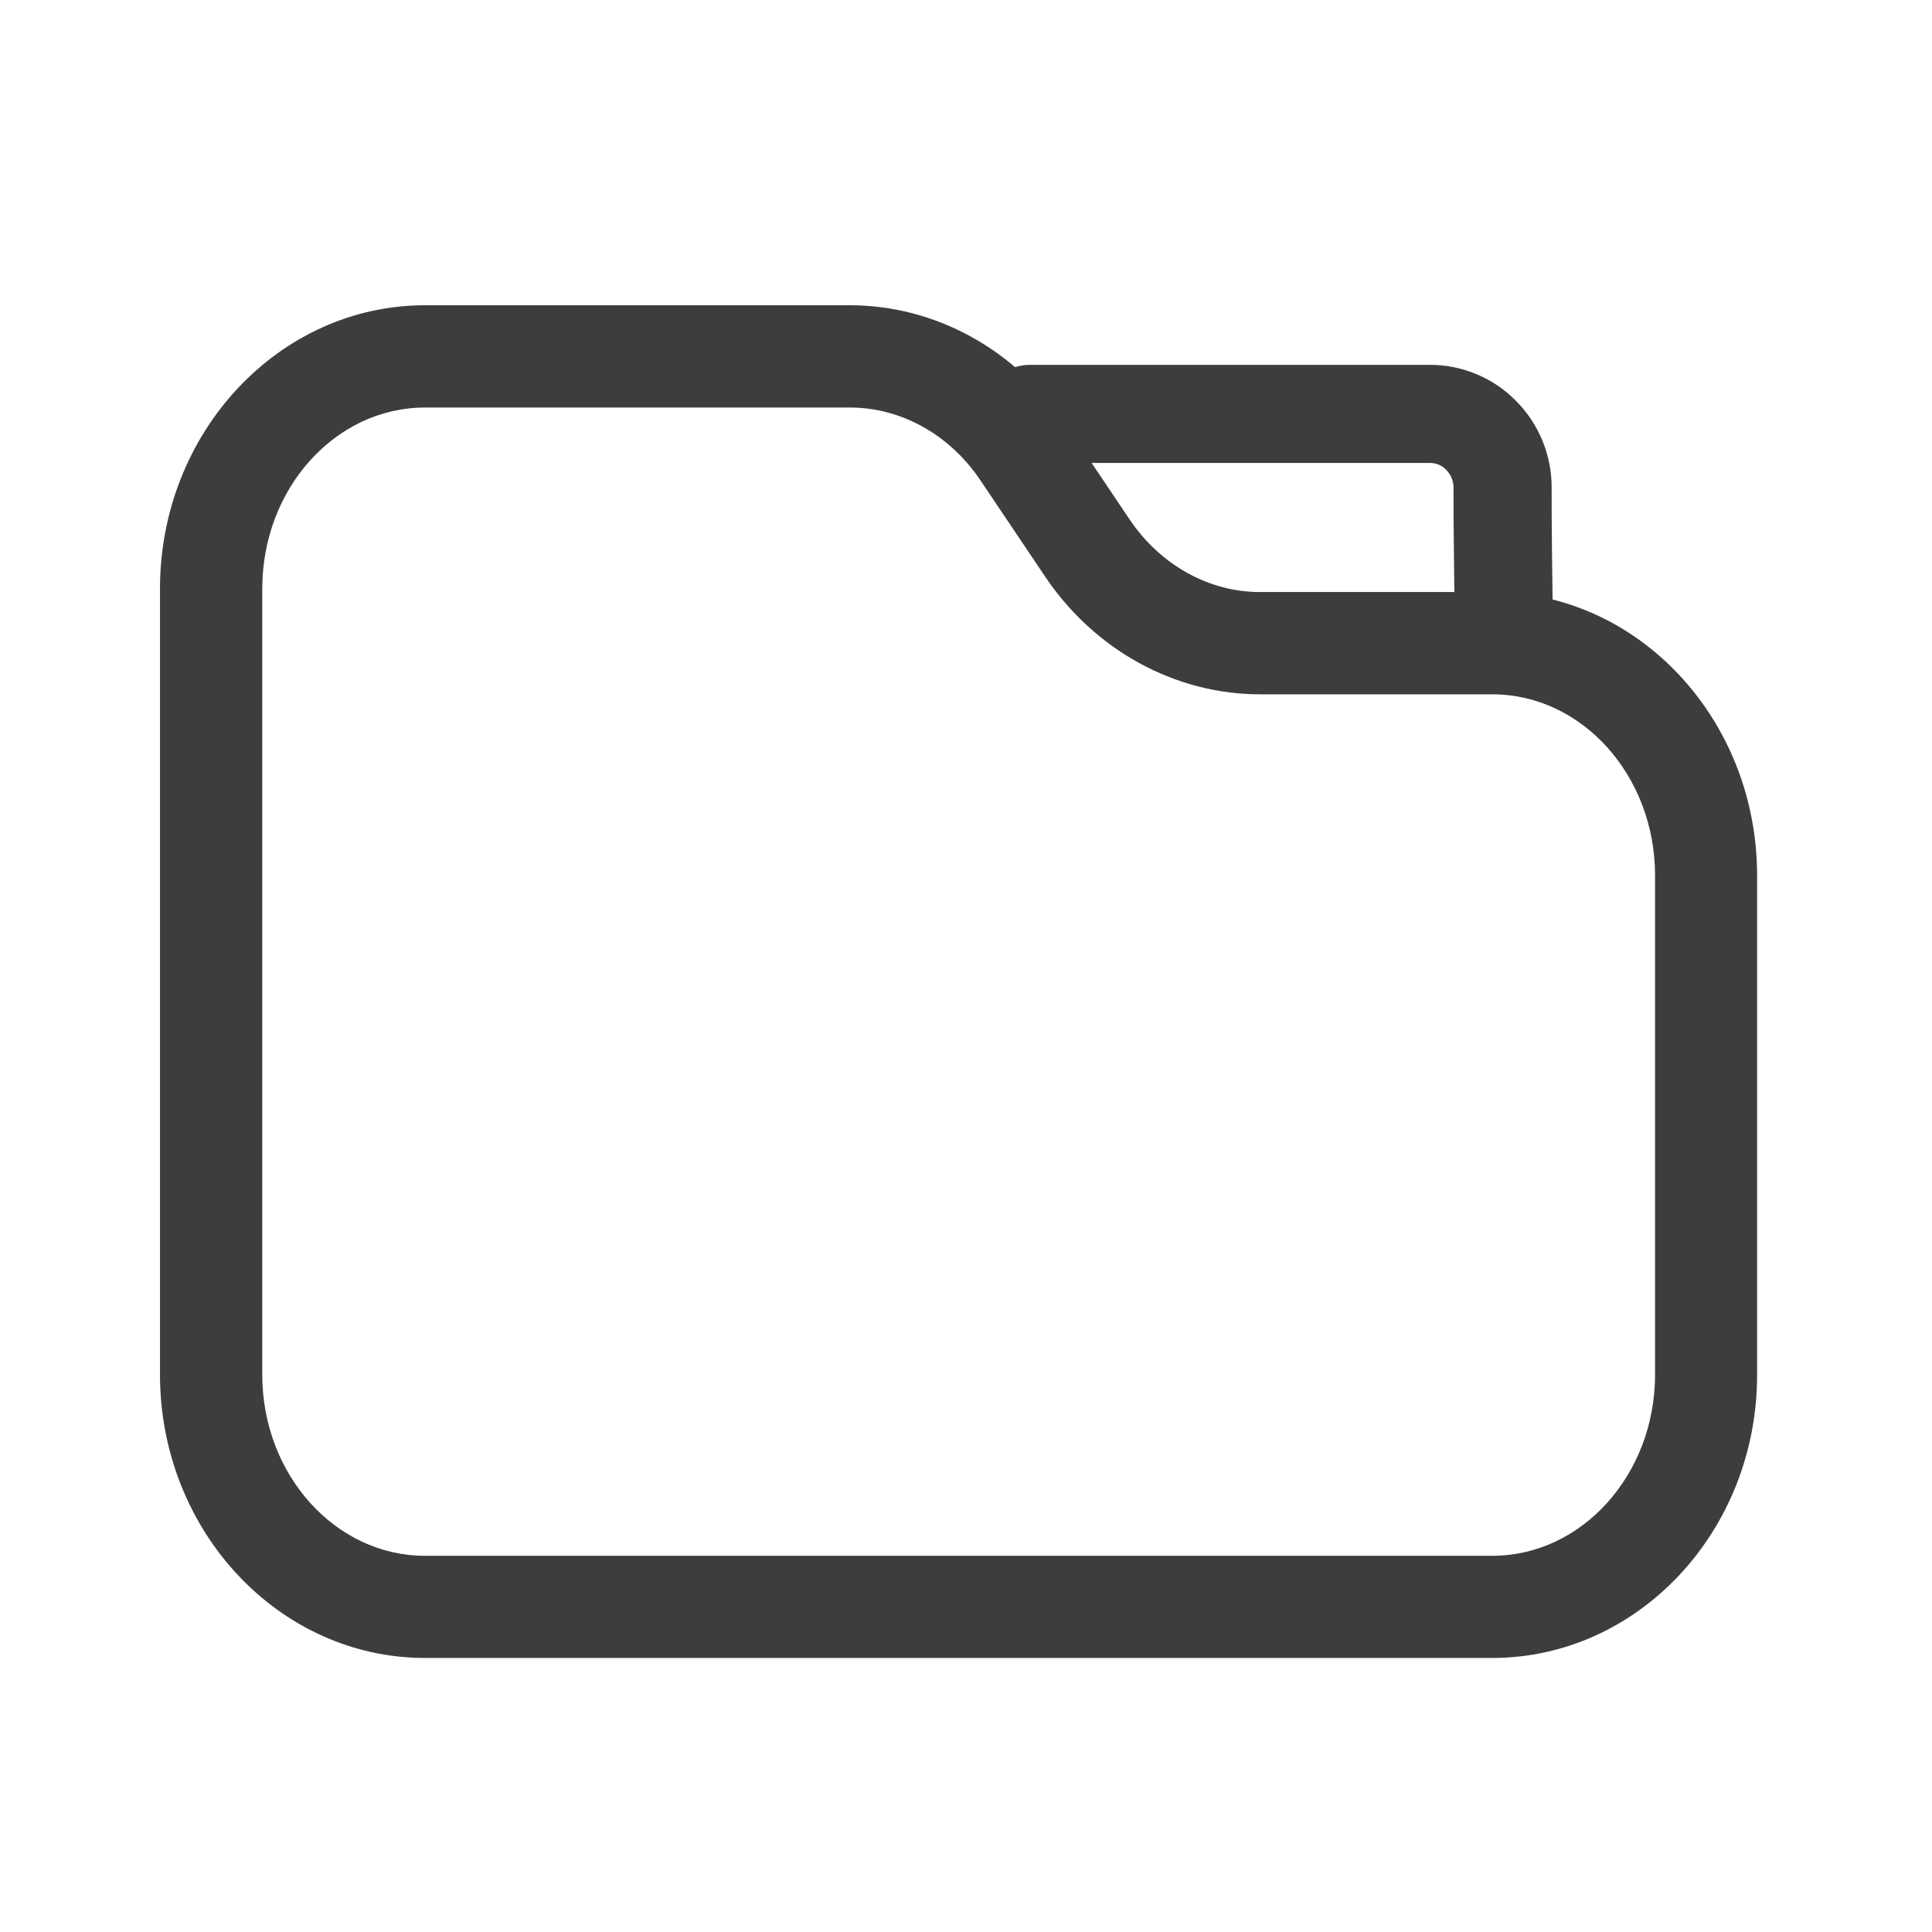
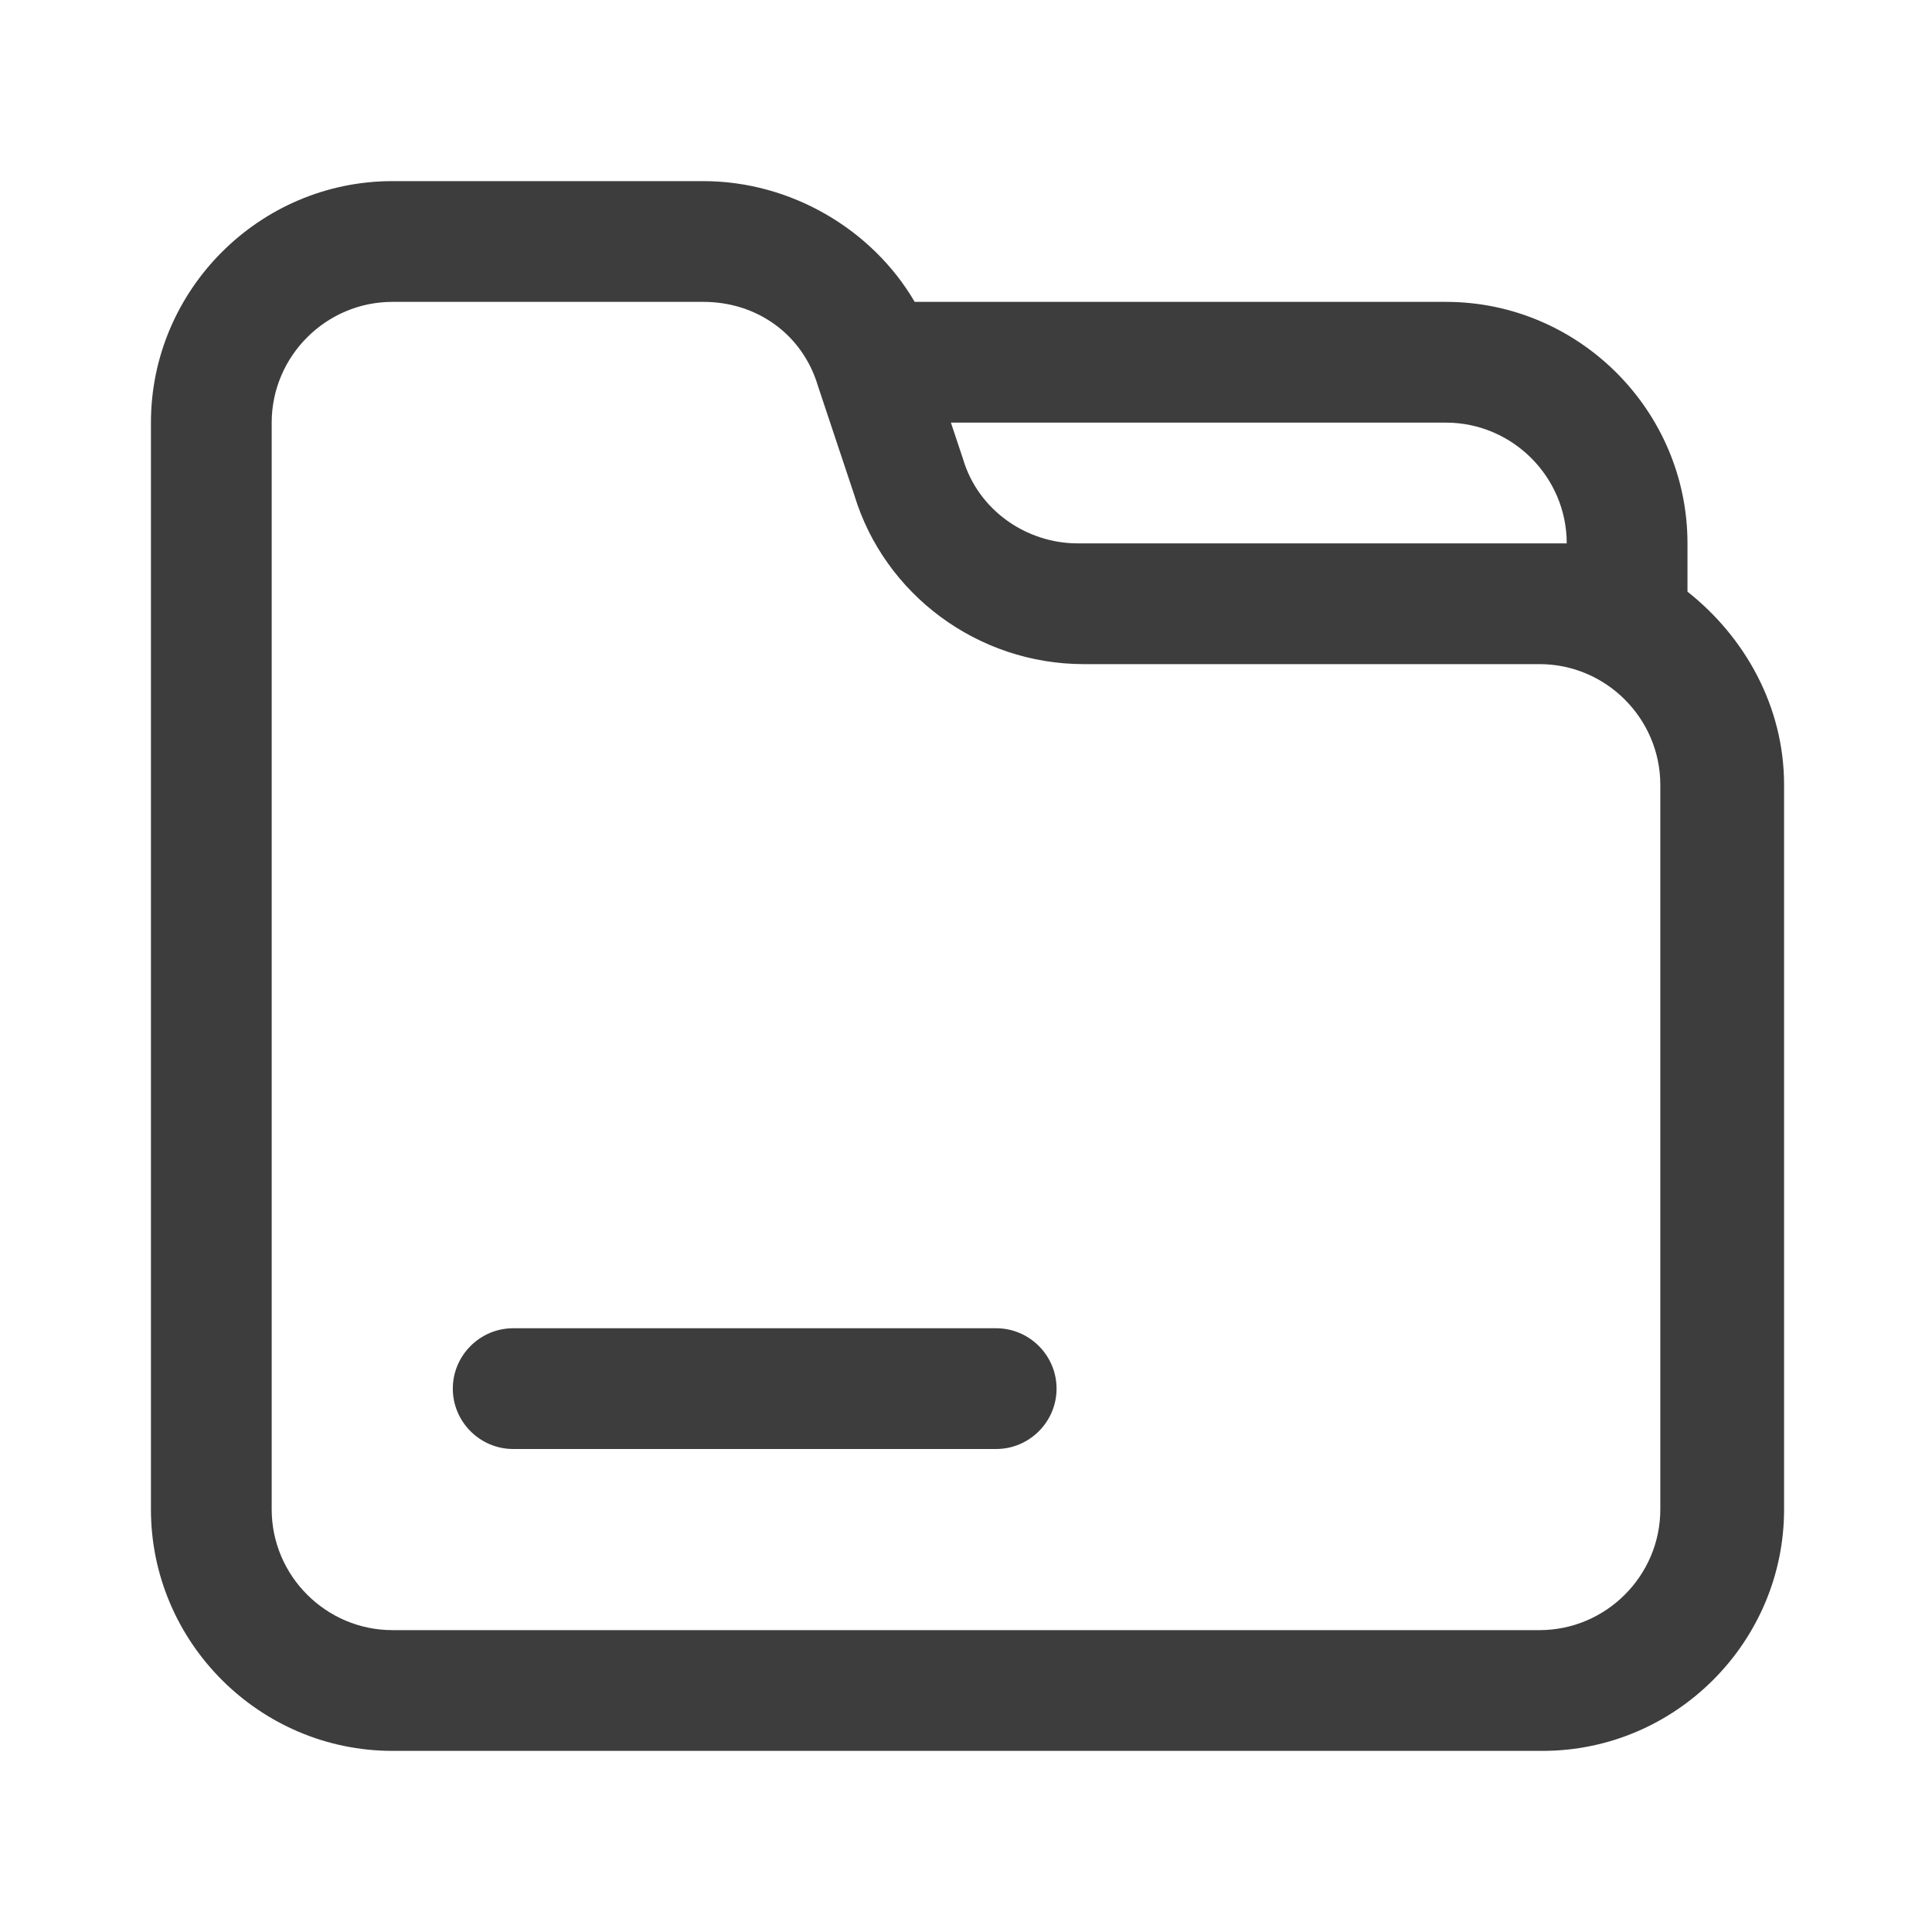
- <svg xmlns="http://www.w3.org/2000/svg" fill="none" version="1.1" width="32" height="32" viewBox="0 0 32 32">
-   <defs>
-     <clipPath id="master_svg0_38_02030">
-       <rect x="0" y="0" width="32" height="32" rx="0" />
-     </clipPath>
-   </defs>
-   <g clip-path="url(#master_svg0_38_02030)">
-     <g>
-       <path d="M24.903,10.776C24.459,10.776,24.097,10.419,24.091,9.975C24.091,9.917,24.071,8.556,24.075,8.084C24.077,7.972,24.034,7.862,23.954,7.782C23.883,7.708,23.784,7.667,23.682,7.668L17.062,7.668C16.614,7.668,16.25,7.304,16.25,6.856C16.25,6.407,16.614,6.043,17.062,6.043L23.682,6.043C24.218,6.042,24.732,6.256,25.108,6.638C25.494,7.025,25.707,7.551,25.7,8.098C25.696,8.551,25.716,9.938,25.716,9.953C25.722,10.401,25.363,10.77,24.914,10.776L24.903,10.776Z" fill="#3D3D3D" fill-opacity="1" />
-     </g>
-     <g>
-       <path d="M24.716,27.461L7.04,27.461C4.619,27.461,2.65,25.355,2.65,22.767L2.65,9.75C2.65,7.162,4.619,5.056,7.04,5.056L14.077,5.056C15.488,5.056,16.82,5.787,17.639,7.011L18.708,8.601C19.215,9.356,20.021,9.806,20.868,9.806L24.713,9.806C27.133,9.806,29.103,11.912,29.103,14.5L29.103,22.769C29.106,25.355,27.136,27.461,24.716,27.461ZM7.04,6.75C5.553,6.75,4.344,8.094,4.344,9.75L4.344,22.769C4.344,24.423,5.553,25.769,7.04,25.769L24.716,25.769C26.203,25.769,27.413,24.422,27.413,22.769L27.413,14.5C27.413,12.846,26.203,11.5,24.716,11.5L20.871,11.5C19.461,11.5,18.128,10.769,17.308,9.546L16.239,7.956C15.733,7.201,14.927,6.75,14.079,6.75L7.04,6.75Z" fill="#3D3D3D" fill-opacity="1" />
-     </g>
-   </g>
+ <svg xmlns="http://www.w3.org/2000/svg" t="1699084074775" class="icon" viewBox="0 0 1024 1024" version="1.1" p-id="7174" id="mx_n_1699084074775" width="16" height="16">
+   <path d="M510.4 243.2c8 27.2 33.6 44.8 60.8 44.8h259.2c0-35.2-28.8-64-64-64H504l6.4 19.2zM484.8 160h281.6c70.4 0 128 57.6 128 128v25.6c30.4 24 51.2 60.8 51.2 102.4v384c0 70.4-57.6 128-128 128H208c-70.4 0-128-57.6-128-128V224c0-70.4 57.6-128 128-128h164.8c46.4 0 89.6 25.6 112 64z m-112 0H208c-35.2 0-64 28.8-64 64v576c0 35.2 28.8 64 64 64h608c35.2 0 64-28.8 64-64V416c0-35.2-28.8-64-64-64H574.4c-56 0-105.6-36.8-121.6-89.6l-19.2-57.6c-8-27.2-32-44.8-60.8-44.8zM272 704h256c17.6 0 32 14.4 32 32s-14.4 32-32 32H272c-17.6 0-32-14.4-32-32s14.4-32 32-32z" fill="#3d3d3d" p-id="7175" />
</svg>
